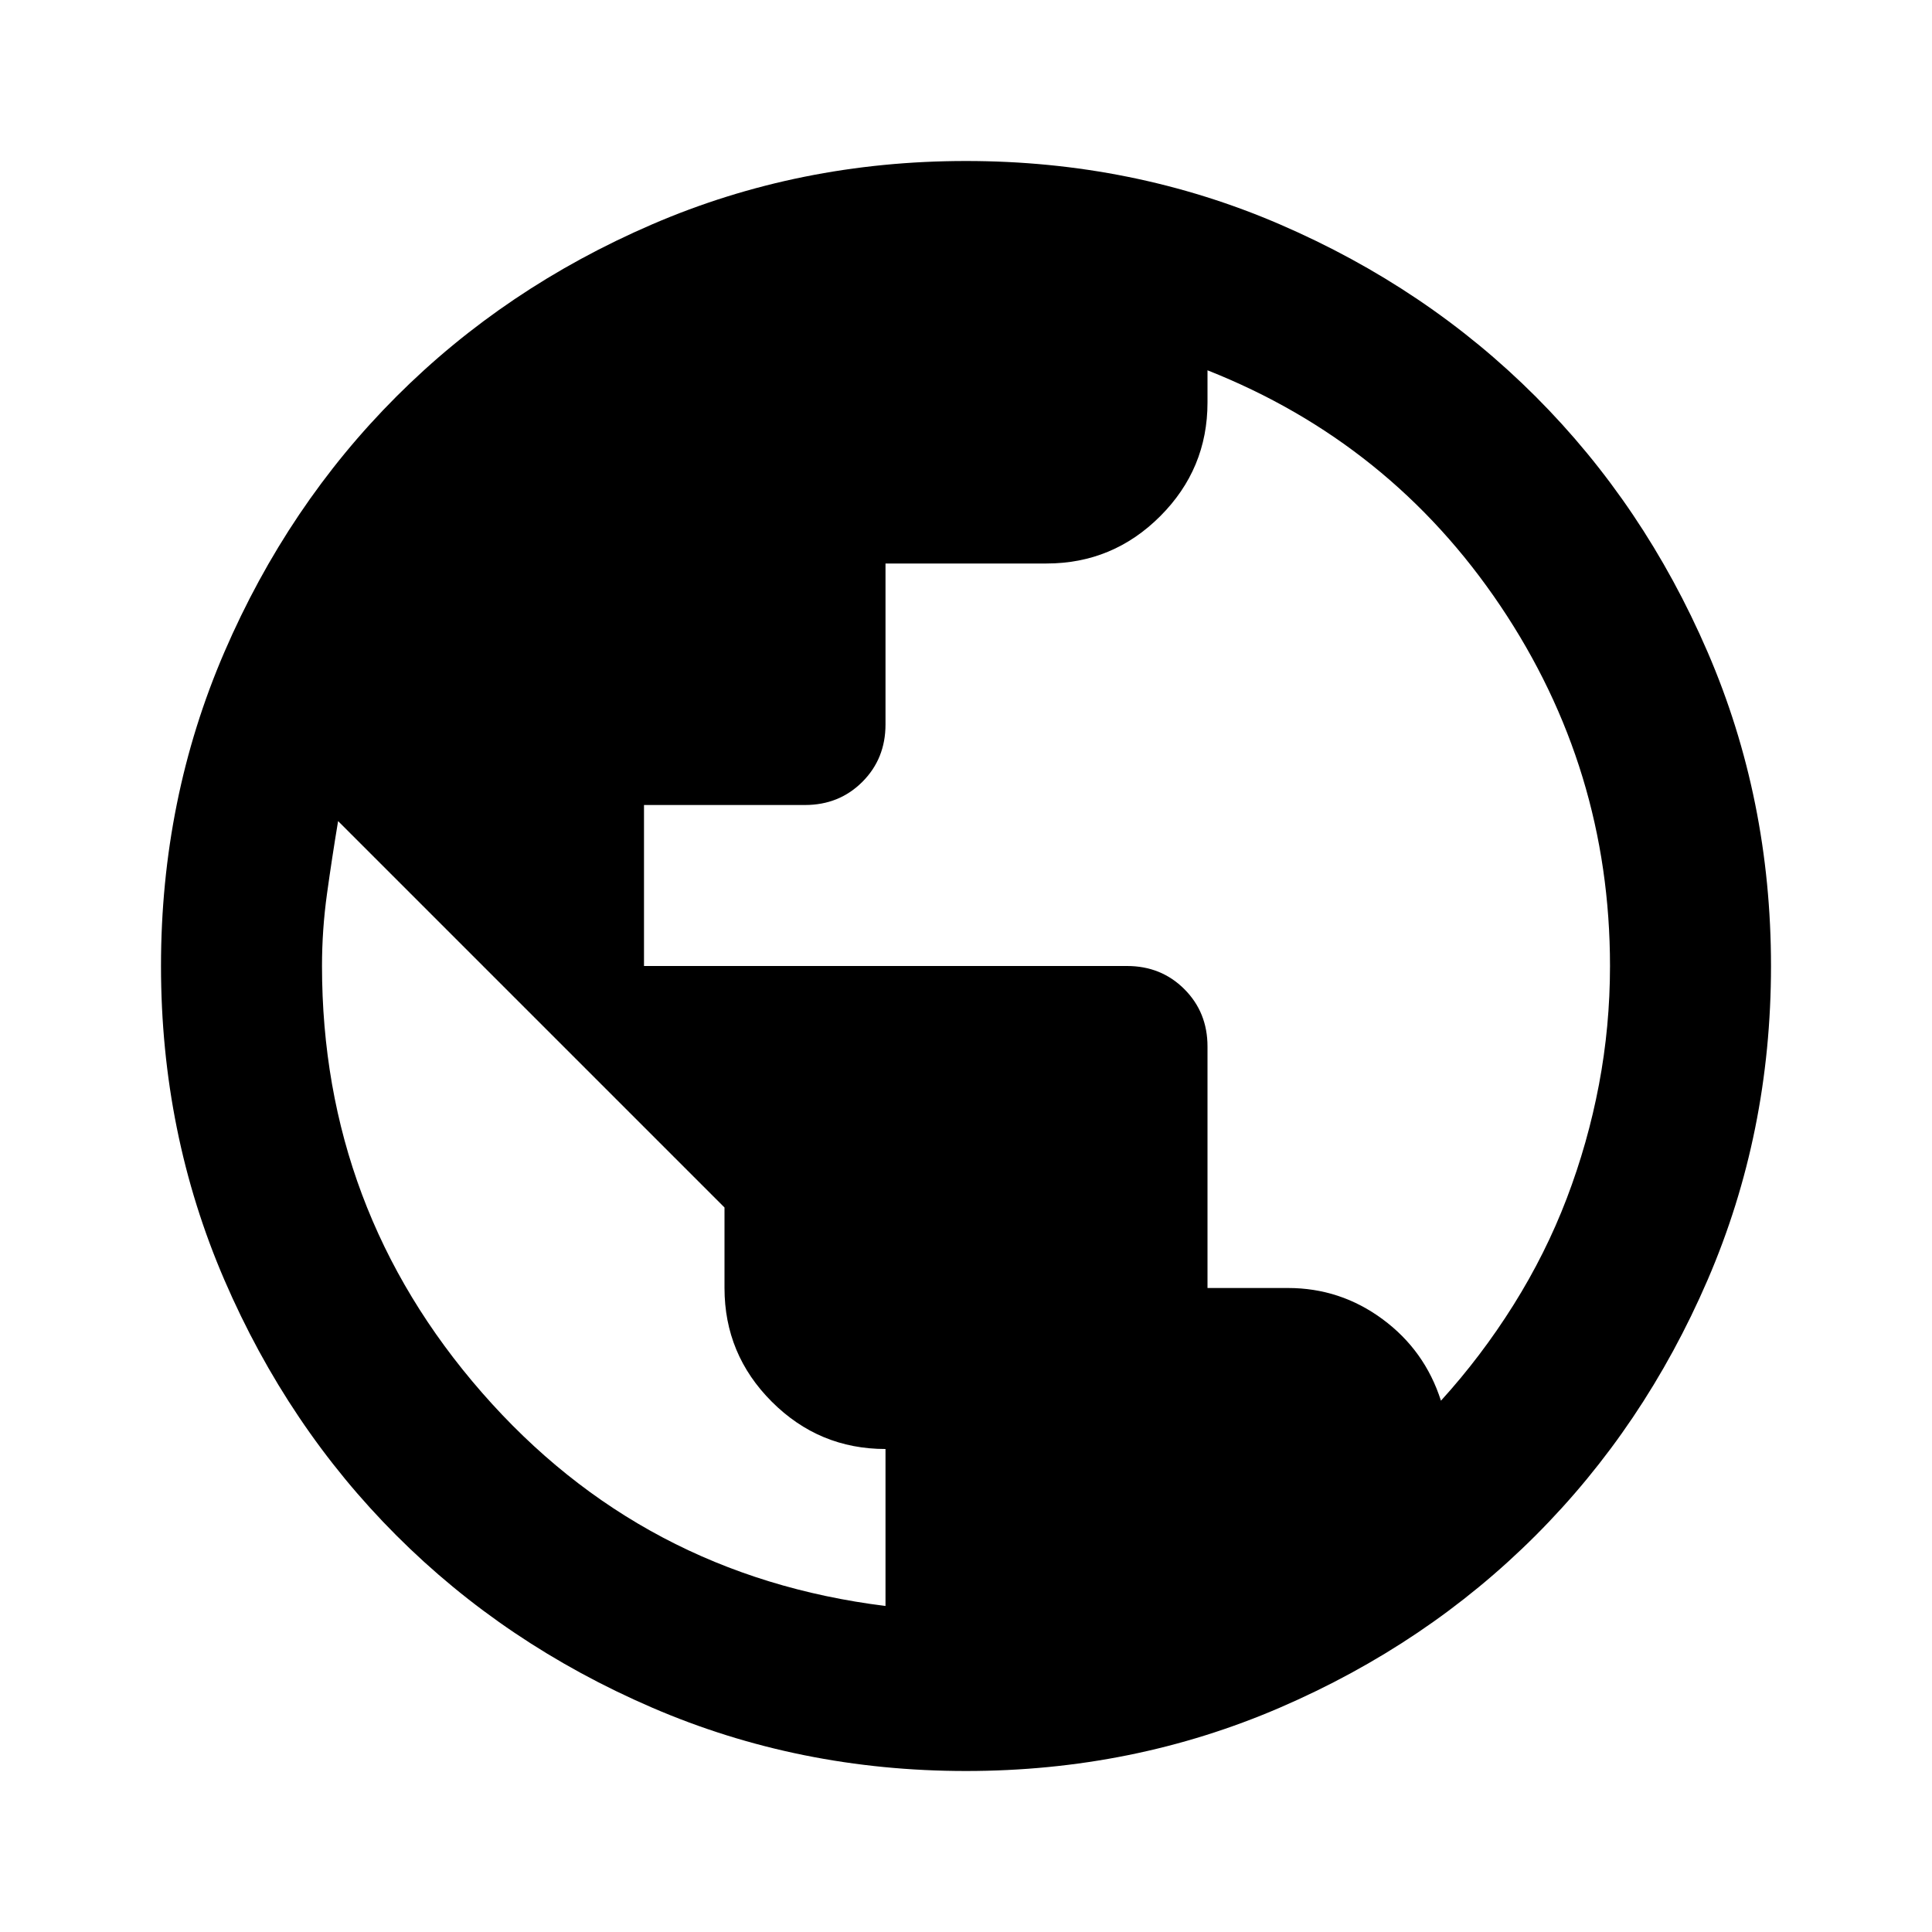
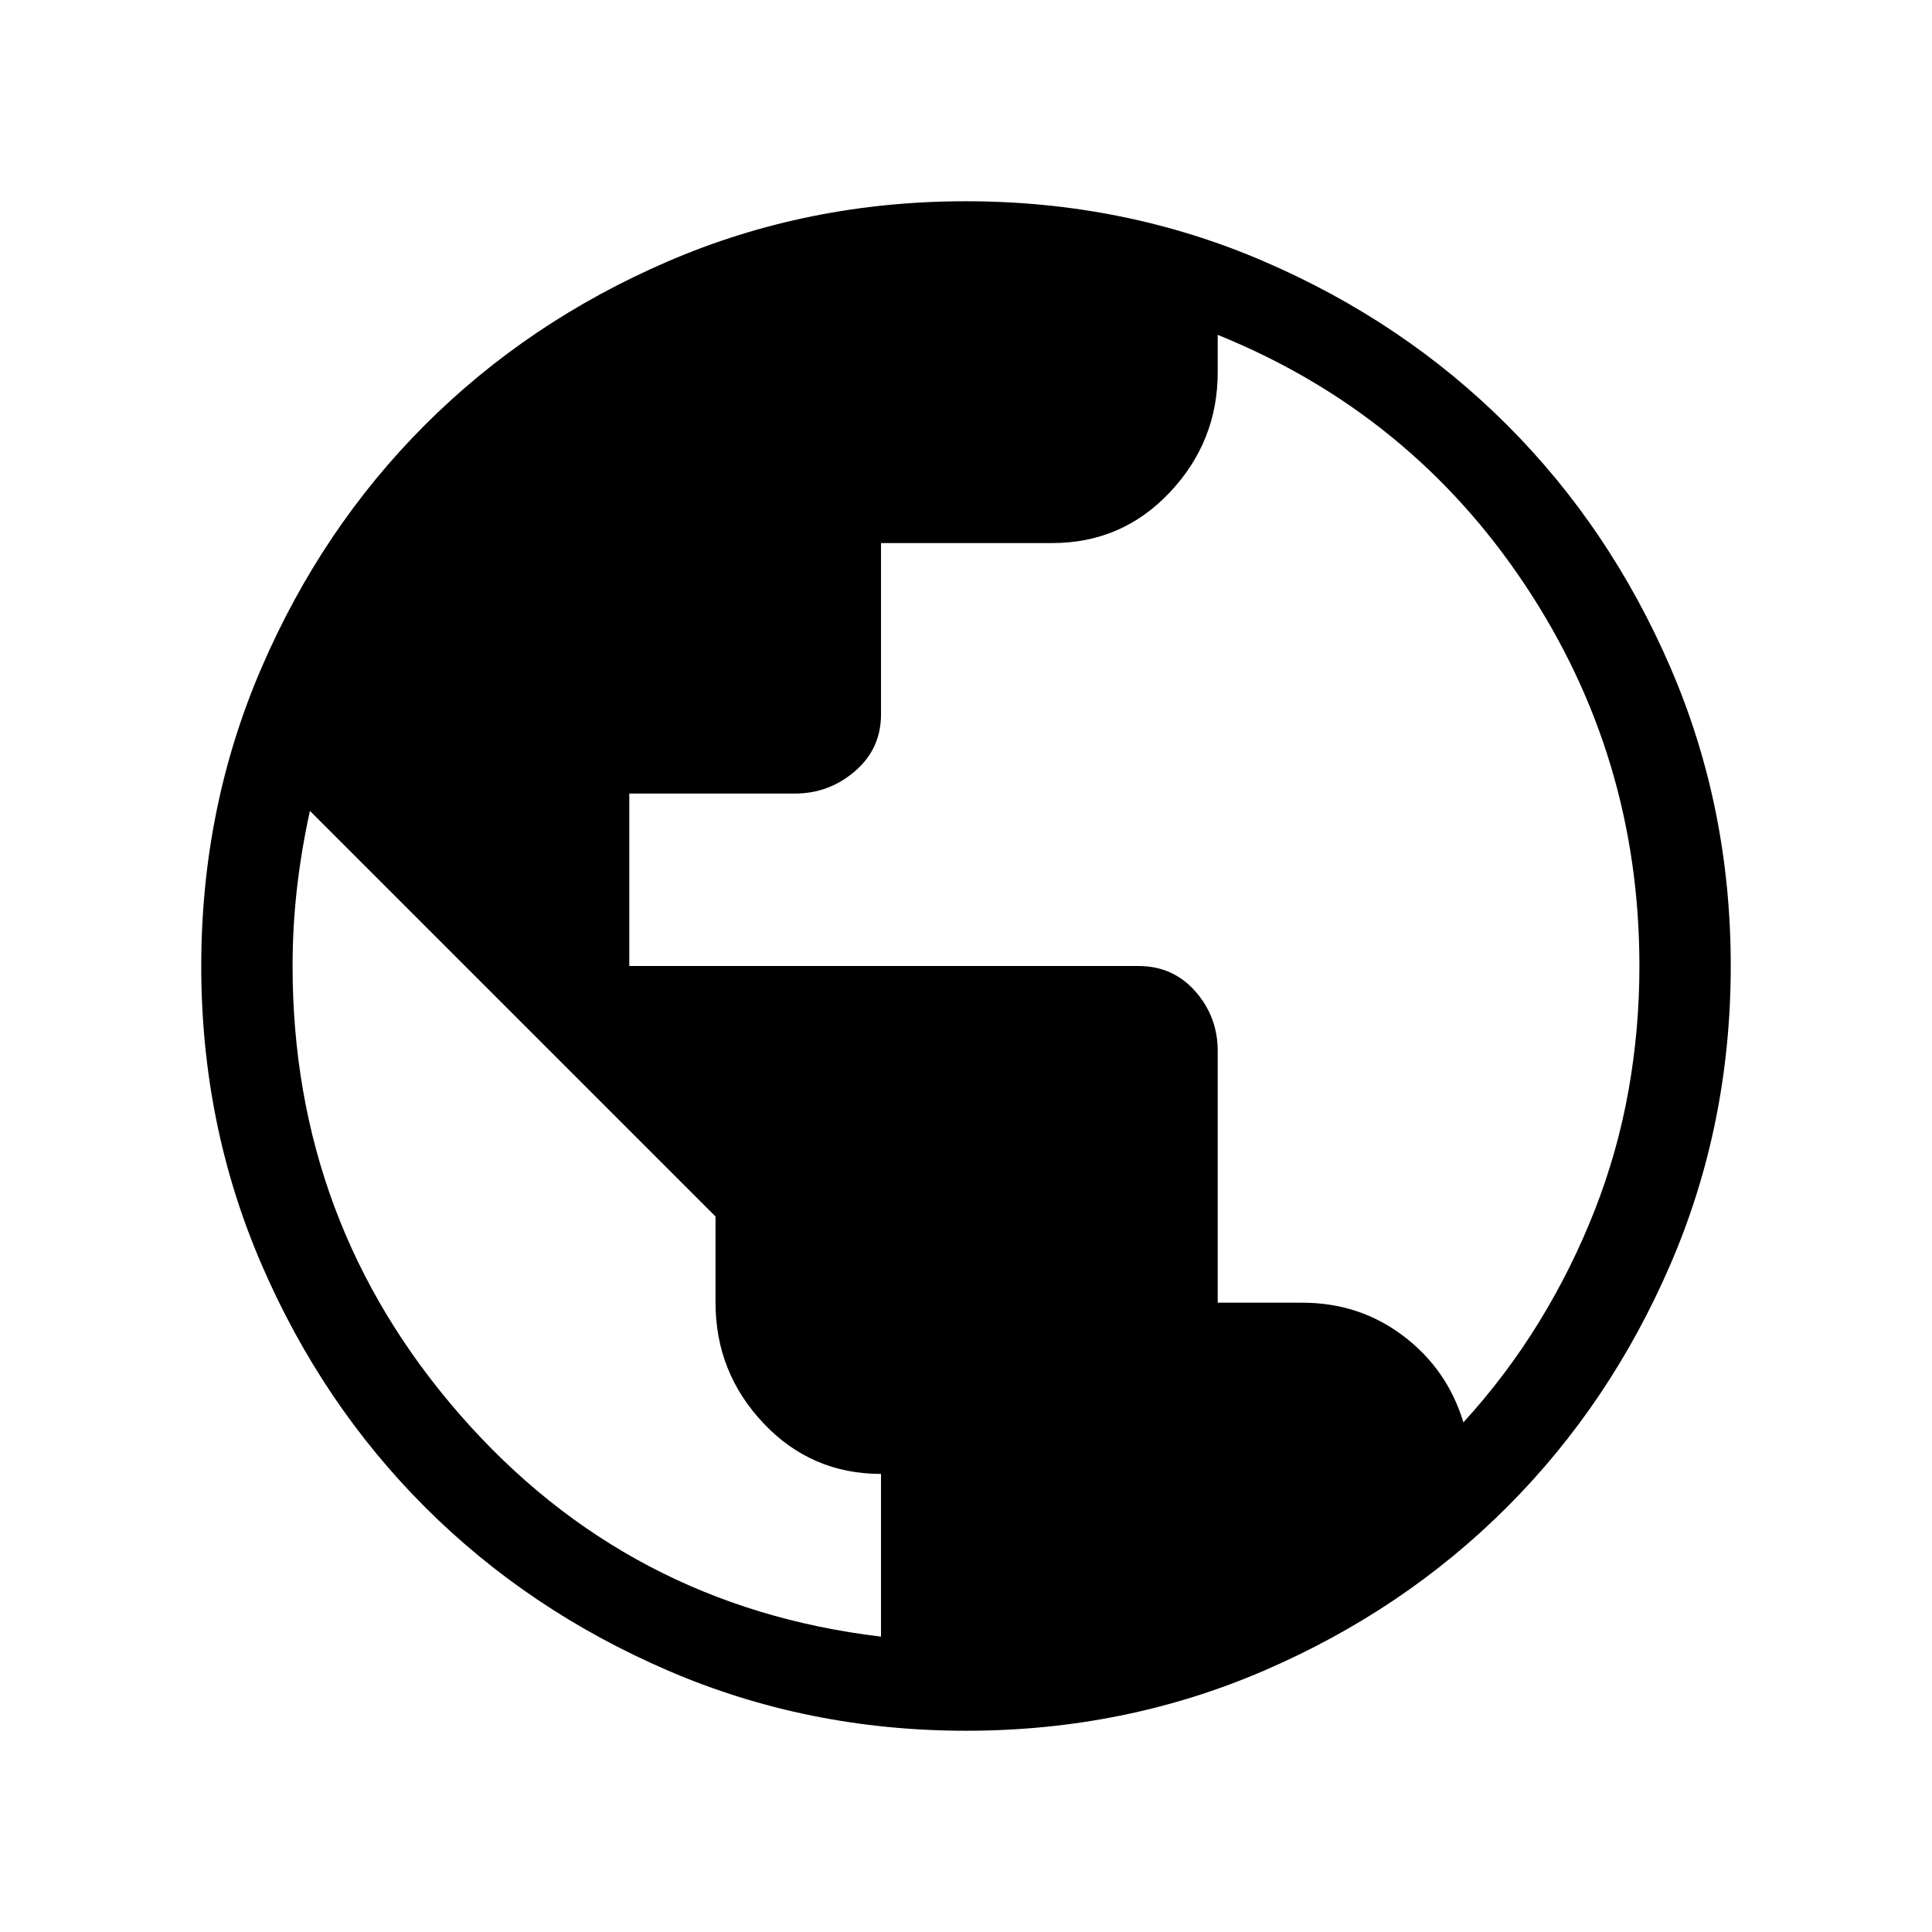
- <svg xmlns="http://www.w3.org/2000/svg" height="24" viewBox="0 -960 960 960" width="24">
-   <path d="M480-80q-83 0-156-31.5T197-197q-54-54-85.5-127T80-480q0-83 31.5-156T197-763q54-54 127-85.5T480-880q83 0 156 31.5T763-763q54 54 85.5 127T880-480q0 83-31.5 156T763-197q-54 54-127 85.5T480-80Zm-40-82v-78q-33 0-56.5-23.5T360-320v-40L168-552q-3 18-5.5 36t-2.5 36q0 121 79.5 212T440-162Zm276-102q20-22 36-47.5t26.5-53q10.5-27.5 16-56.5t5.5-59q0-98-54.5-179T600-776v16q0 33-23.5 56.5T520-680h-80v80q0 17-11.5 28.5T400-560h-80v80h240q17 0 28.5 11.5T600-440v120h40q26 0 47 15.5t29 40.5Z" />
+ <svg xmlns="http://www.w3.org/2000/svg" height="48" viewBox="0 96 960 960" width="48">
+   <path d="M480.067 955.999q-78.836 0-148.204-29.92-69.369-29.92-120.682-81.21-51.314-51.291-81.247-120.629-29.933-69.337-29.933-148.173t29.92-148.204q29.92-69.369 81.21-120.682 51.291-51.314 120.629-81.247 69.337-29.933 148.173-29.933t148.204 29.92q69.369 29.92 120.682 81.21 51.314 51.291 81.247 120.629 29.933 69.337 29.933 148.173t-29.92 148.204q-29.92 69.369-81.21 120.682-51.291 51.314-120.629 81.247-69.337 29.933-148.173 29.933Zm-42.298-46.769v-80.846q-34.682 0-58.456-25.23-23.774-25.231-23.774-59.847v-42.846L154 498.923q-4.23 19.231-6.423 38.375-2.192 19.144-2.192 38.788 0 127.606 83.154 222.875t209.23 110.269Zm289.385-106.461q21.23-23.231 37.538-49.776 16.308-26.545 27.681-55.554 11.374-29.009 16.808-59.492 5.434-30.482 5.434-61.947 0-103.982-56.846-189.375-56.846-85.394-152.692-124.24v18.518q0 34.482-23.774 59.713-23.774 25.23-58.457 25.23h-85.077v85.077q0 17.164-12.923 28.274-12.923 11.111-29.788 11.111h-82.365V576h252.999q17.164 0 28.274 12.615 11.111 12.616 11.111 29.616v125.076h42.067q28.394 0 50.233 16.575 21.838 16.574 29.777 42.887Z" />
</svg>
